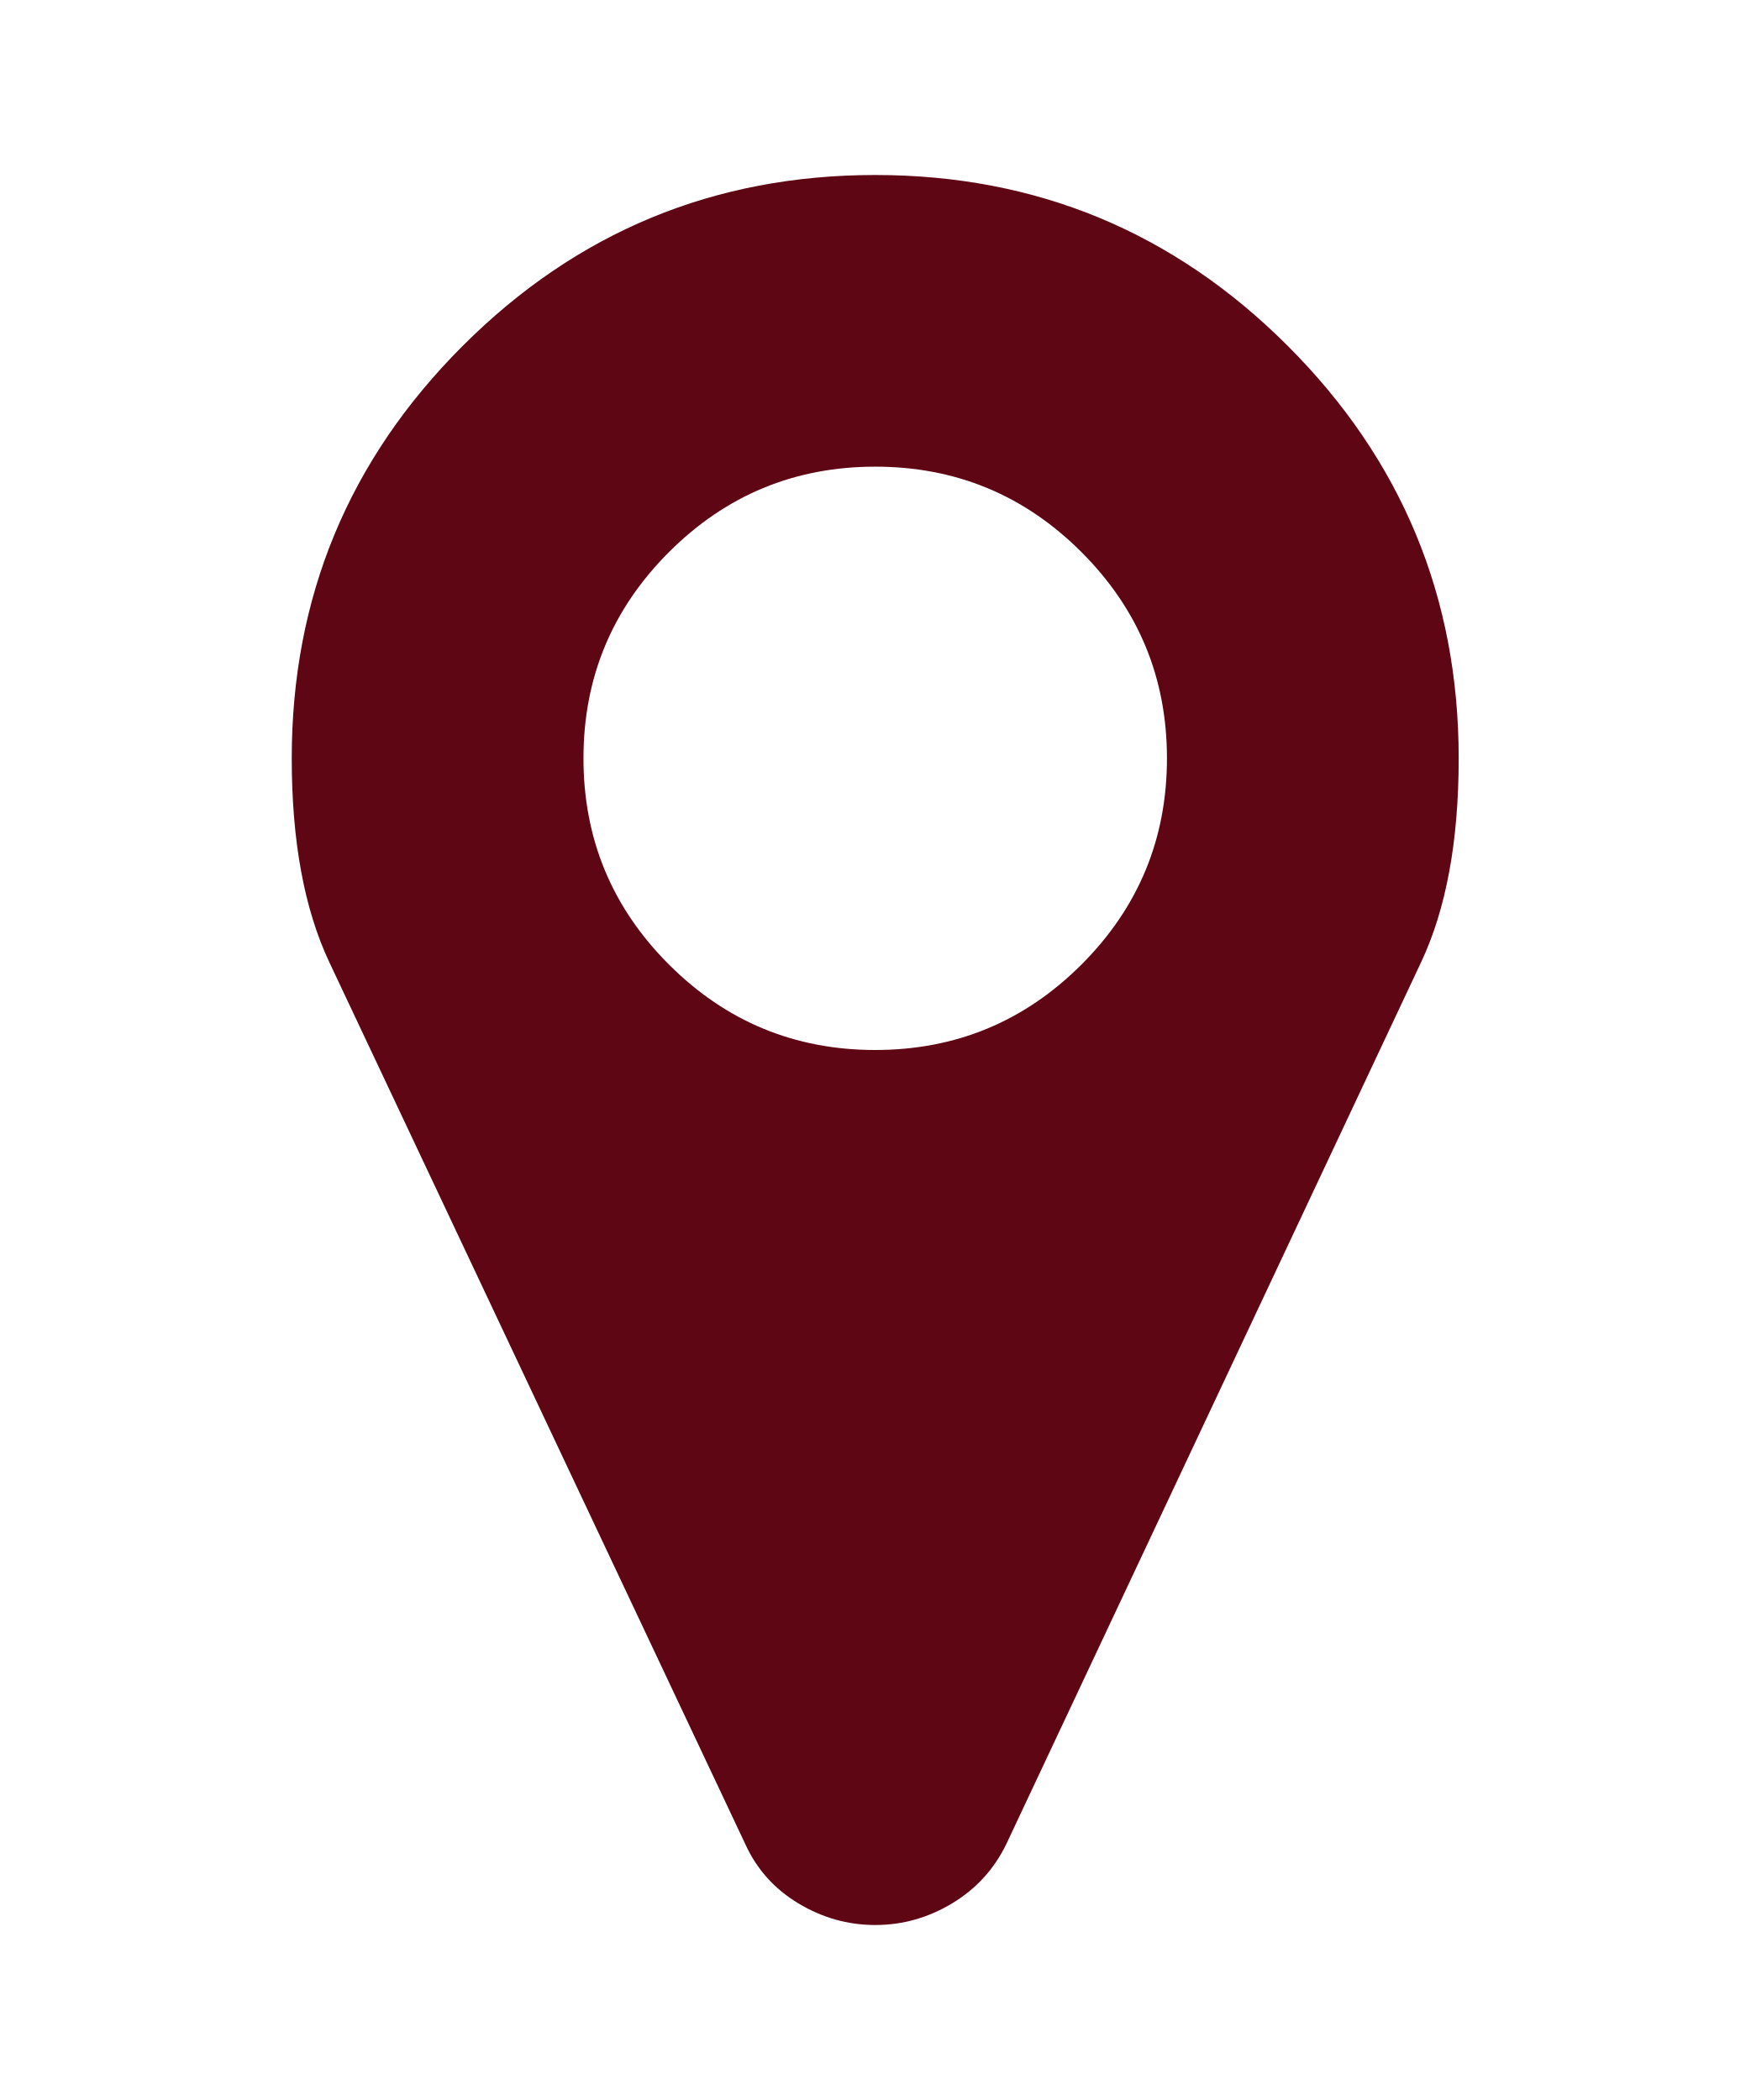
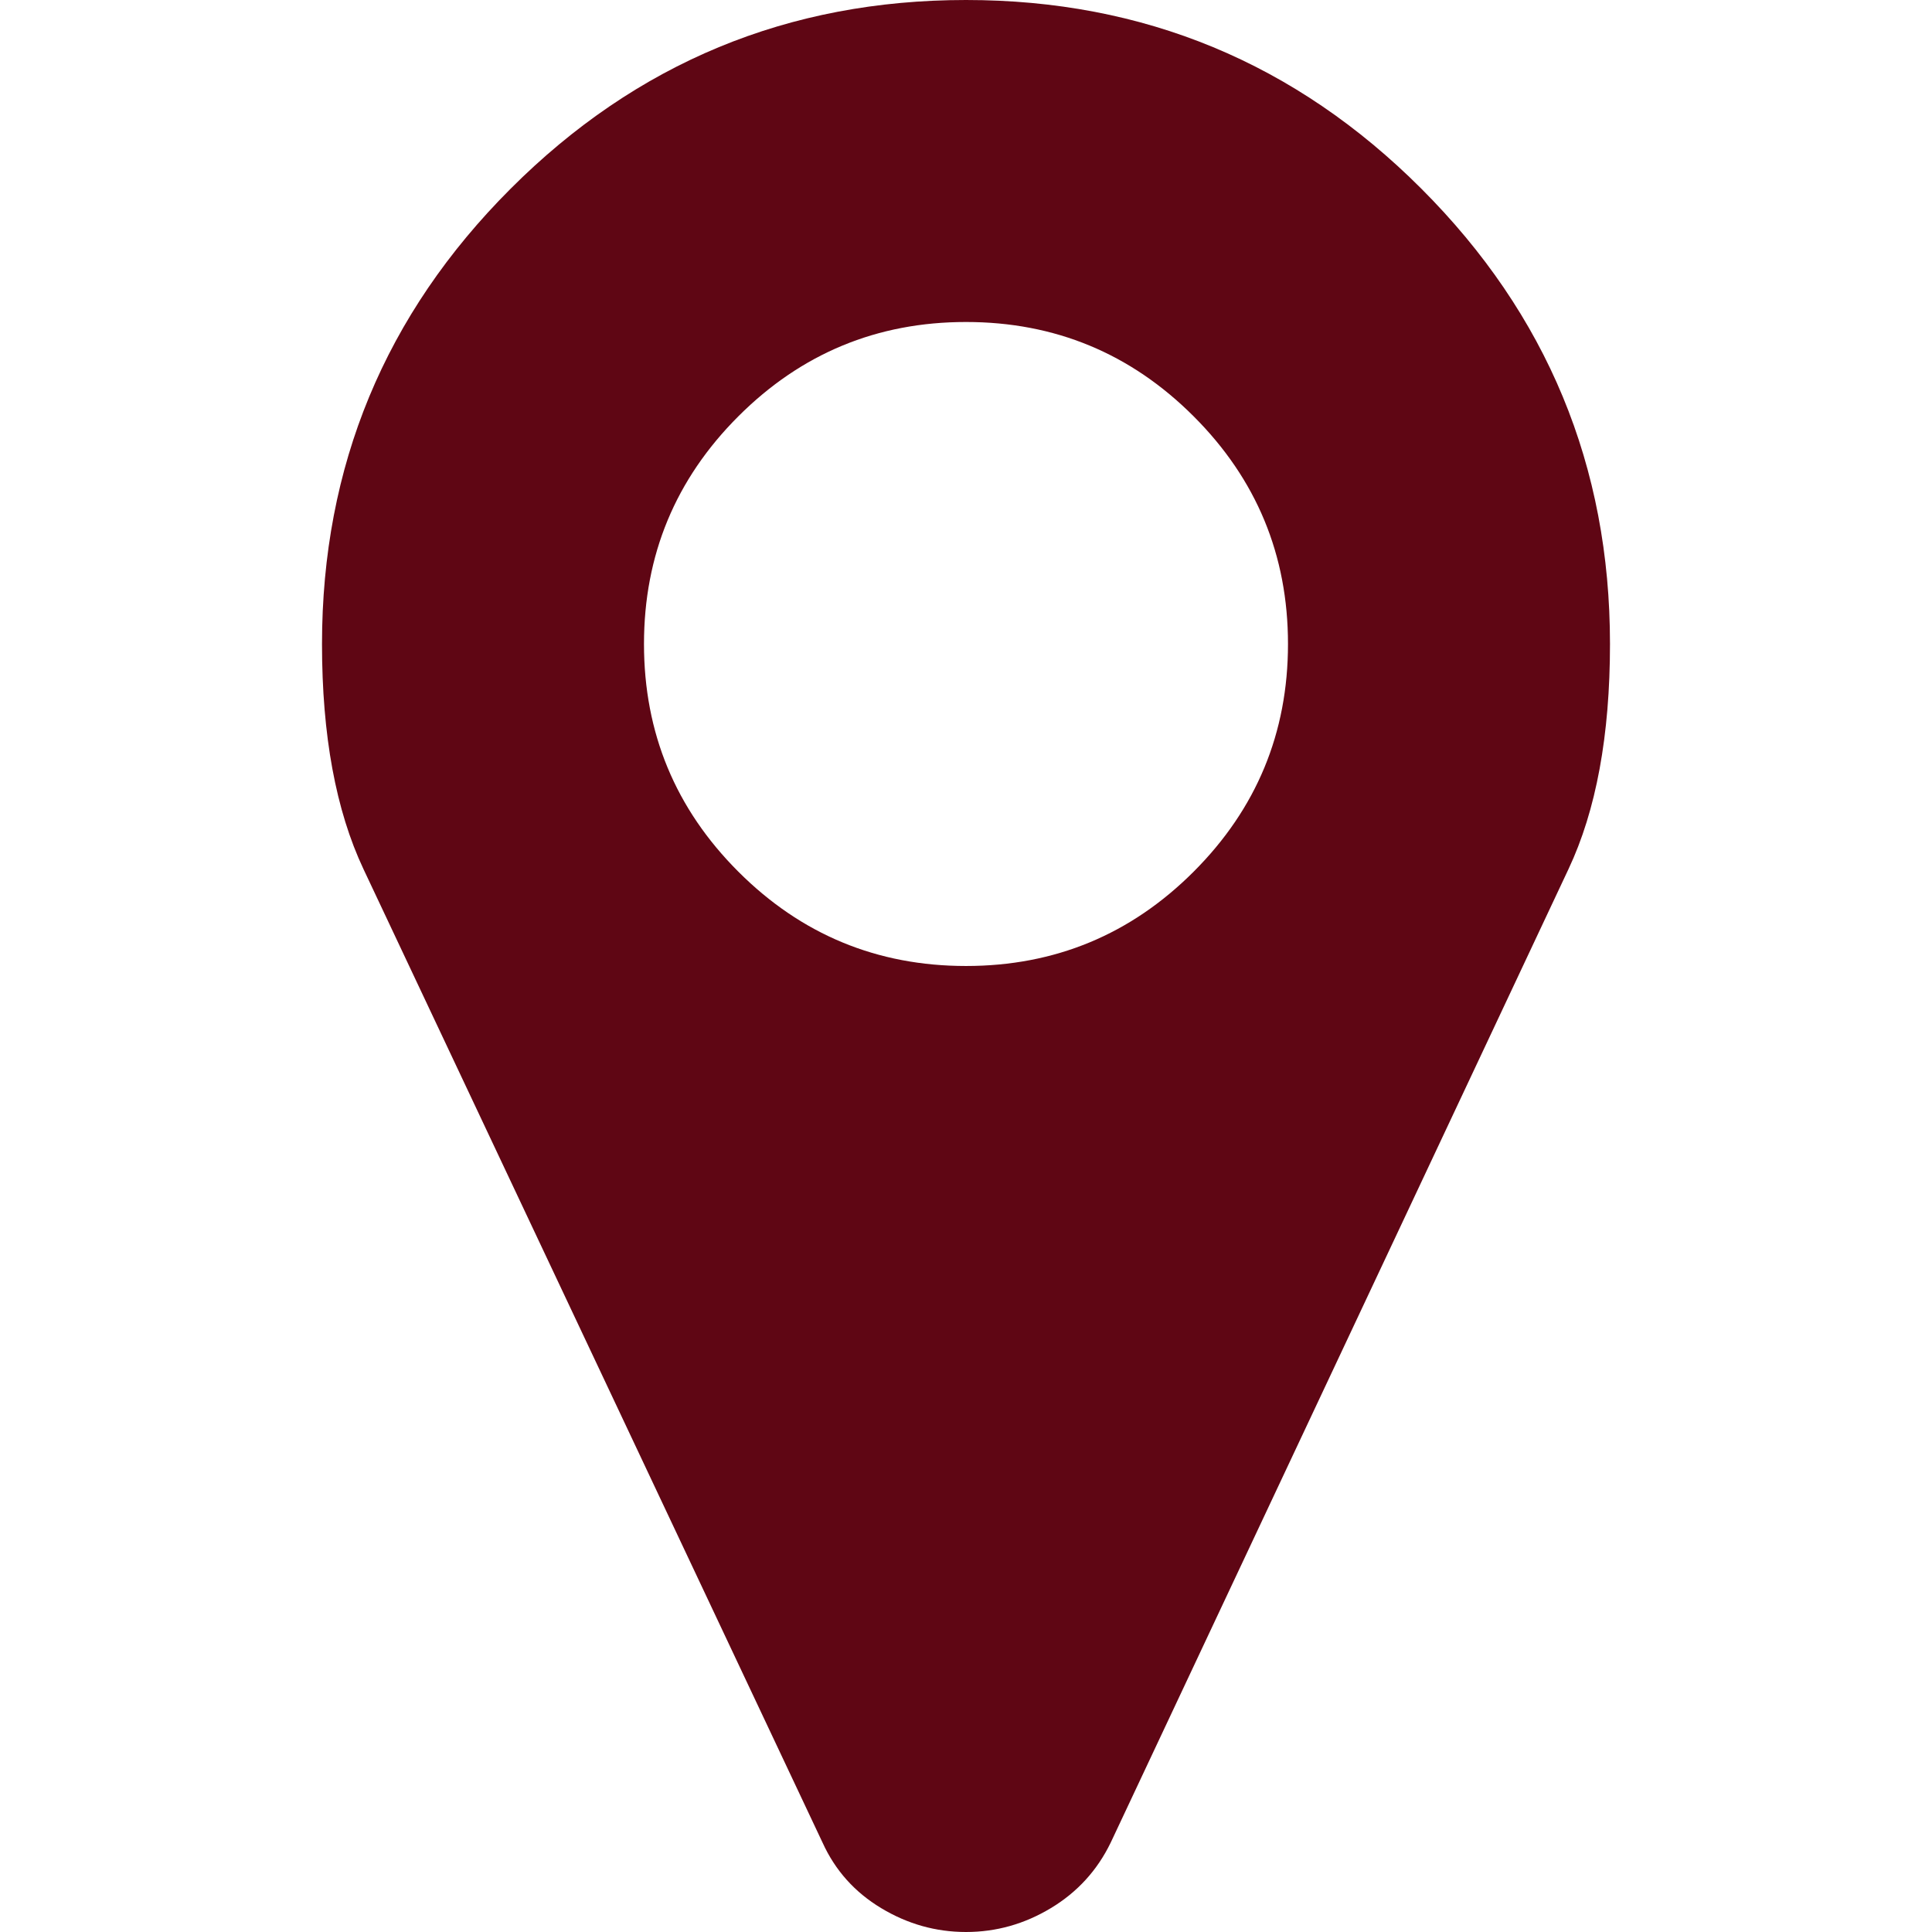
- <svg xmlns="http://www.w3.org/2000/svg" version="1.1" id="Capa_1" x="0px" y="0px" width="50px" height="60px" viewBox="0 0 438.536 438.536" style="enable-background:new 0 0 438.536 438.536;" xml:space="preserve">
+ <svg xmlns="http://www.w3.org/2000/svg" version="1.1" id="Capa_1" x="0px" y="0px" width="25px" height="25px" viewBox="0 0 438.536 438.536" style="enable-background:new 0 0 438.536 438.536;" xml:space="preserve">
  <g>
    <g>
      <path d="M322.621,42.825C294.073,14.272,259.619,0,219.268,0c-40.353,0-74.803,14.275-103.353,42.825   c-28.549,28.549-42.825,63-42.825,103.353c0,20.749,3.14,37.782,9.419,51.106l104.21,220.986   c2.856,6.276,7.283,11.225,13.278,14.838c5.996,3.617,12.419,5.428,19.273,5.428c6.852,0,13.278-1.811,19.273-5.428   c5.996-3.613,10.513-8.562,13.559-14.838l103.918-220.986c6.282-13.324,9.424-30.358,9.424-51.106   C365.449,105.825,351.176,71.378,322.621,42.825z M270.942,197.855c-14.273,14.272-31.497,21.411-51.674,21.411   s-37.401-7.139-51.678-21.411c-14.275-14.277-21.414-31.501-21.414-51.678c0-20.175,7.139-37.402,21.414-51.675   c14.277-14.275,31.504-21.414,51.678-21.414c20.177,0,37.401,7.139,51.674,21.414c14.274,14.272,21.413,31.5,21.413,51.675   C292.355,166.352,285.217,183.575,270.942,197.855z" data-original="#5f0614" class="active-path" data-old_color="#5f0614" fill="#5f0614" />
    </g>
  </g>
</svg>
